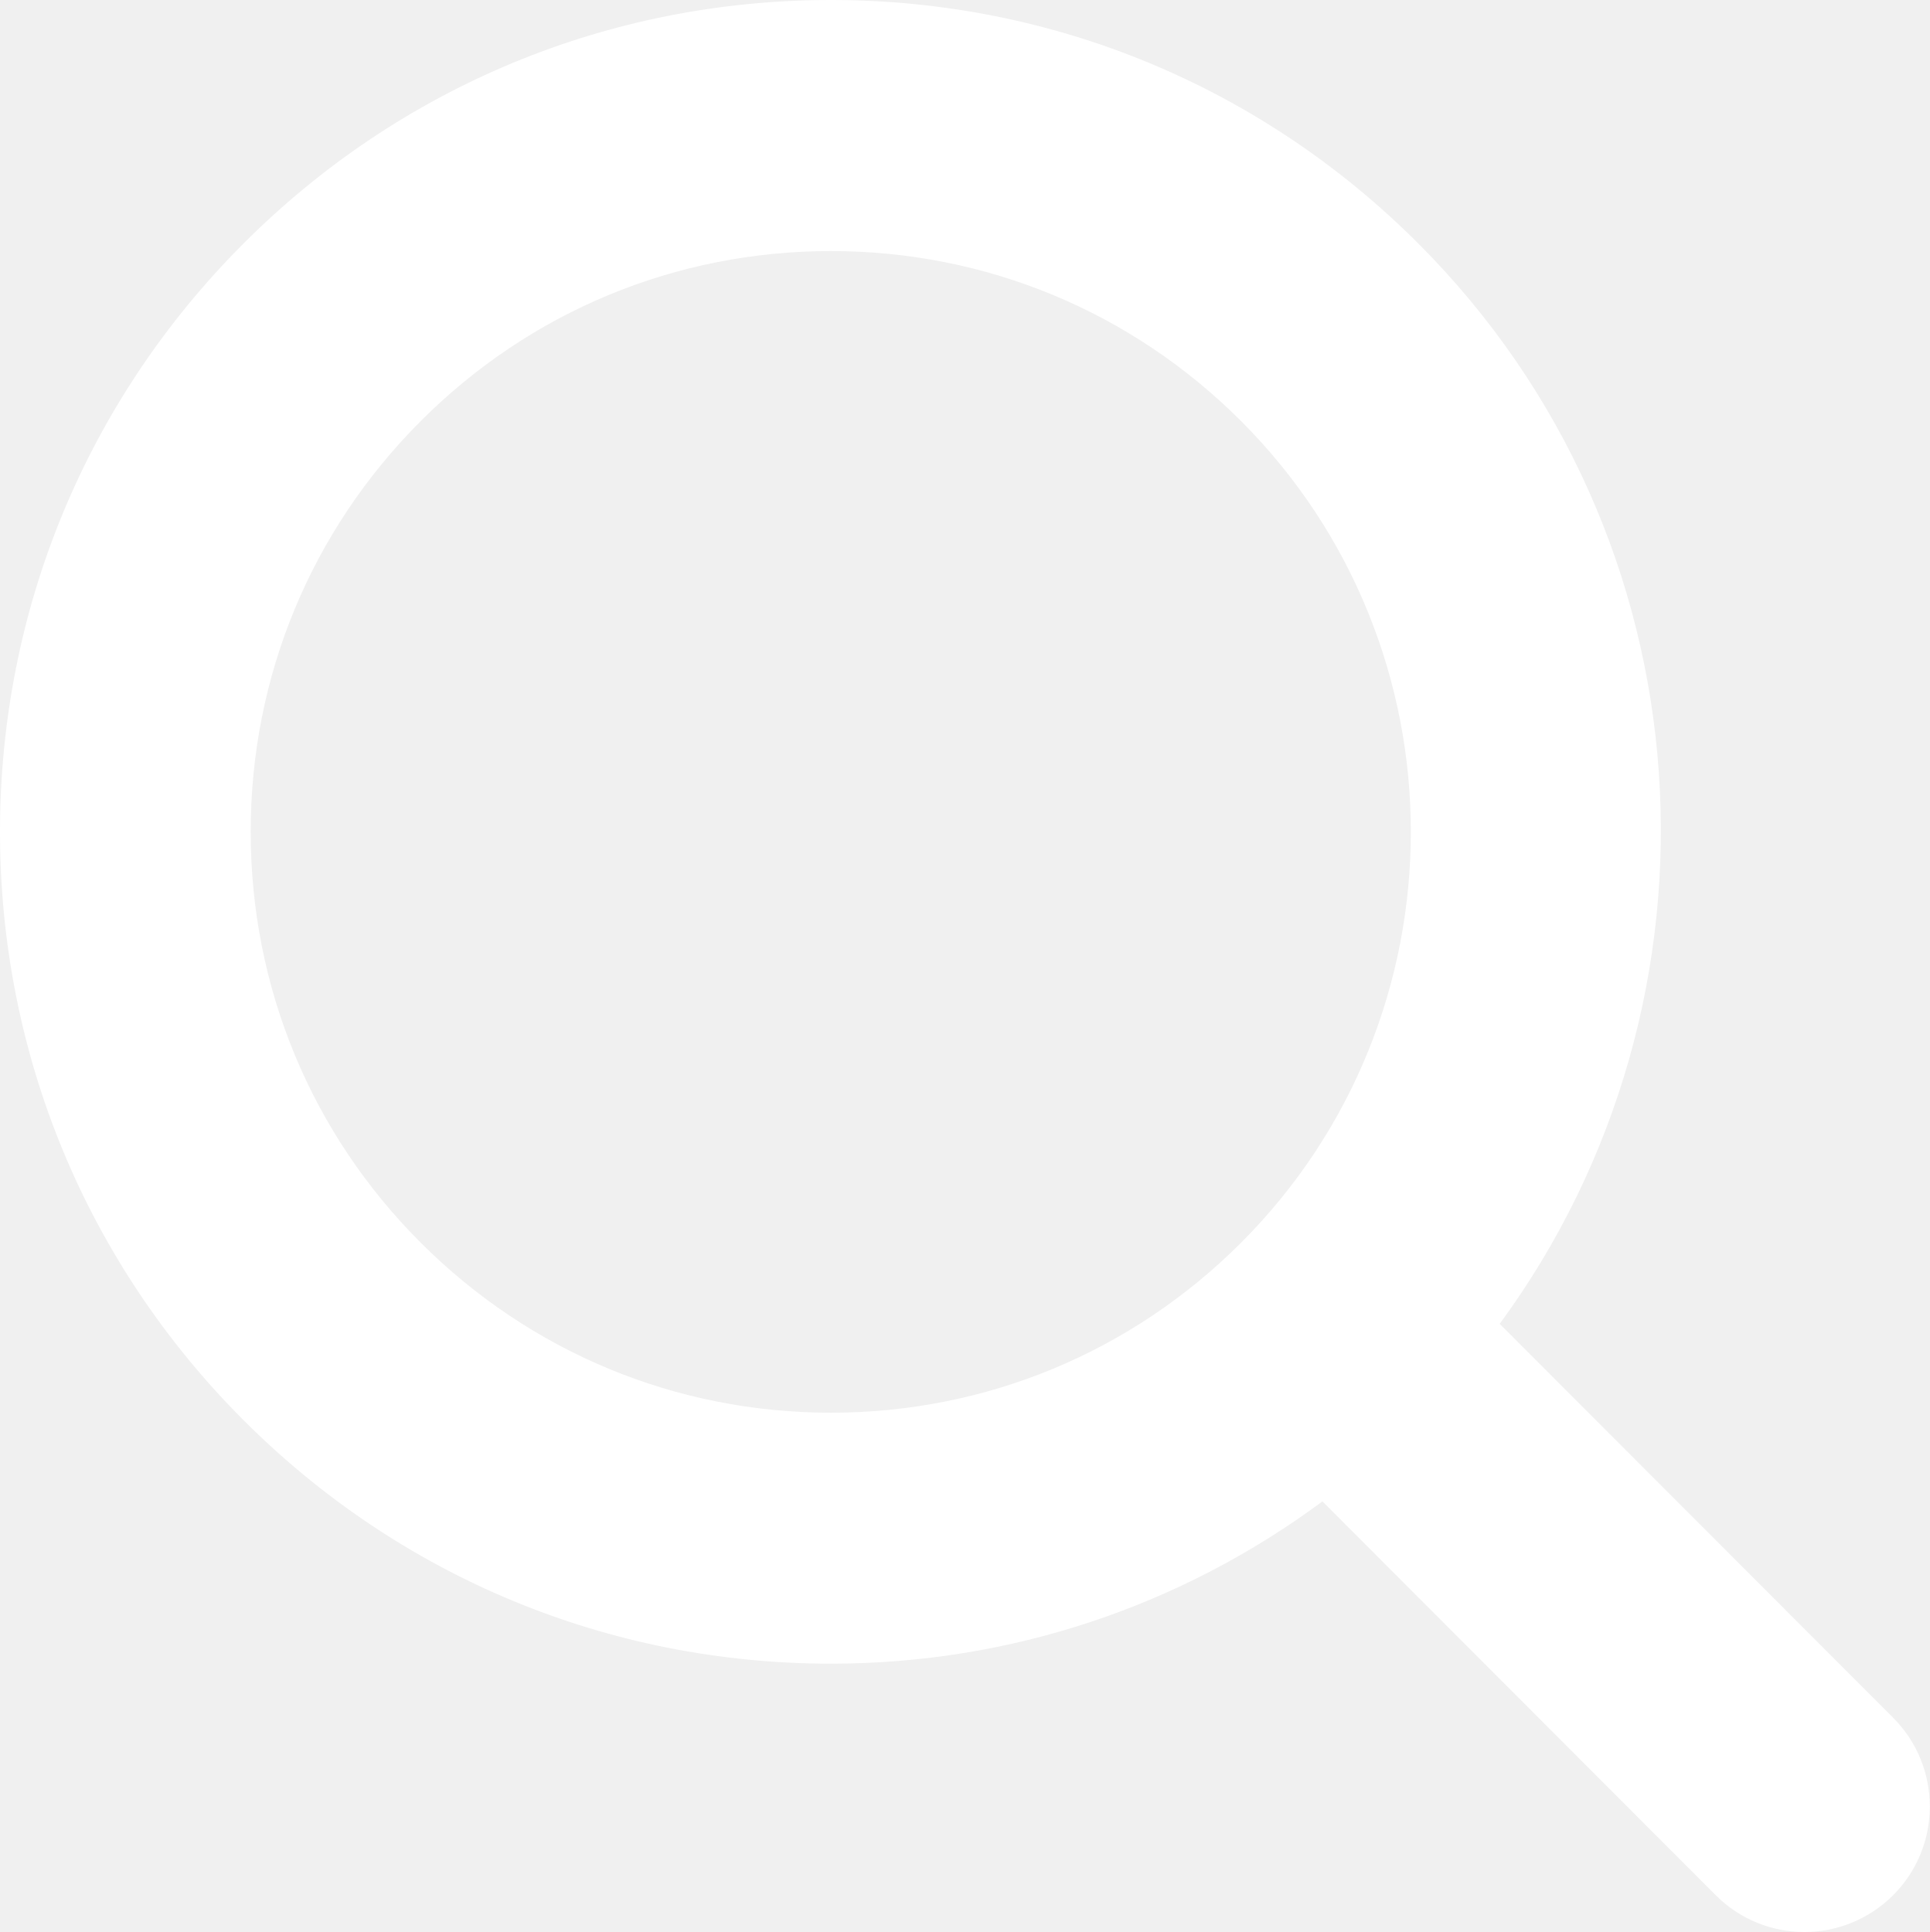
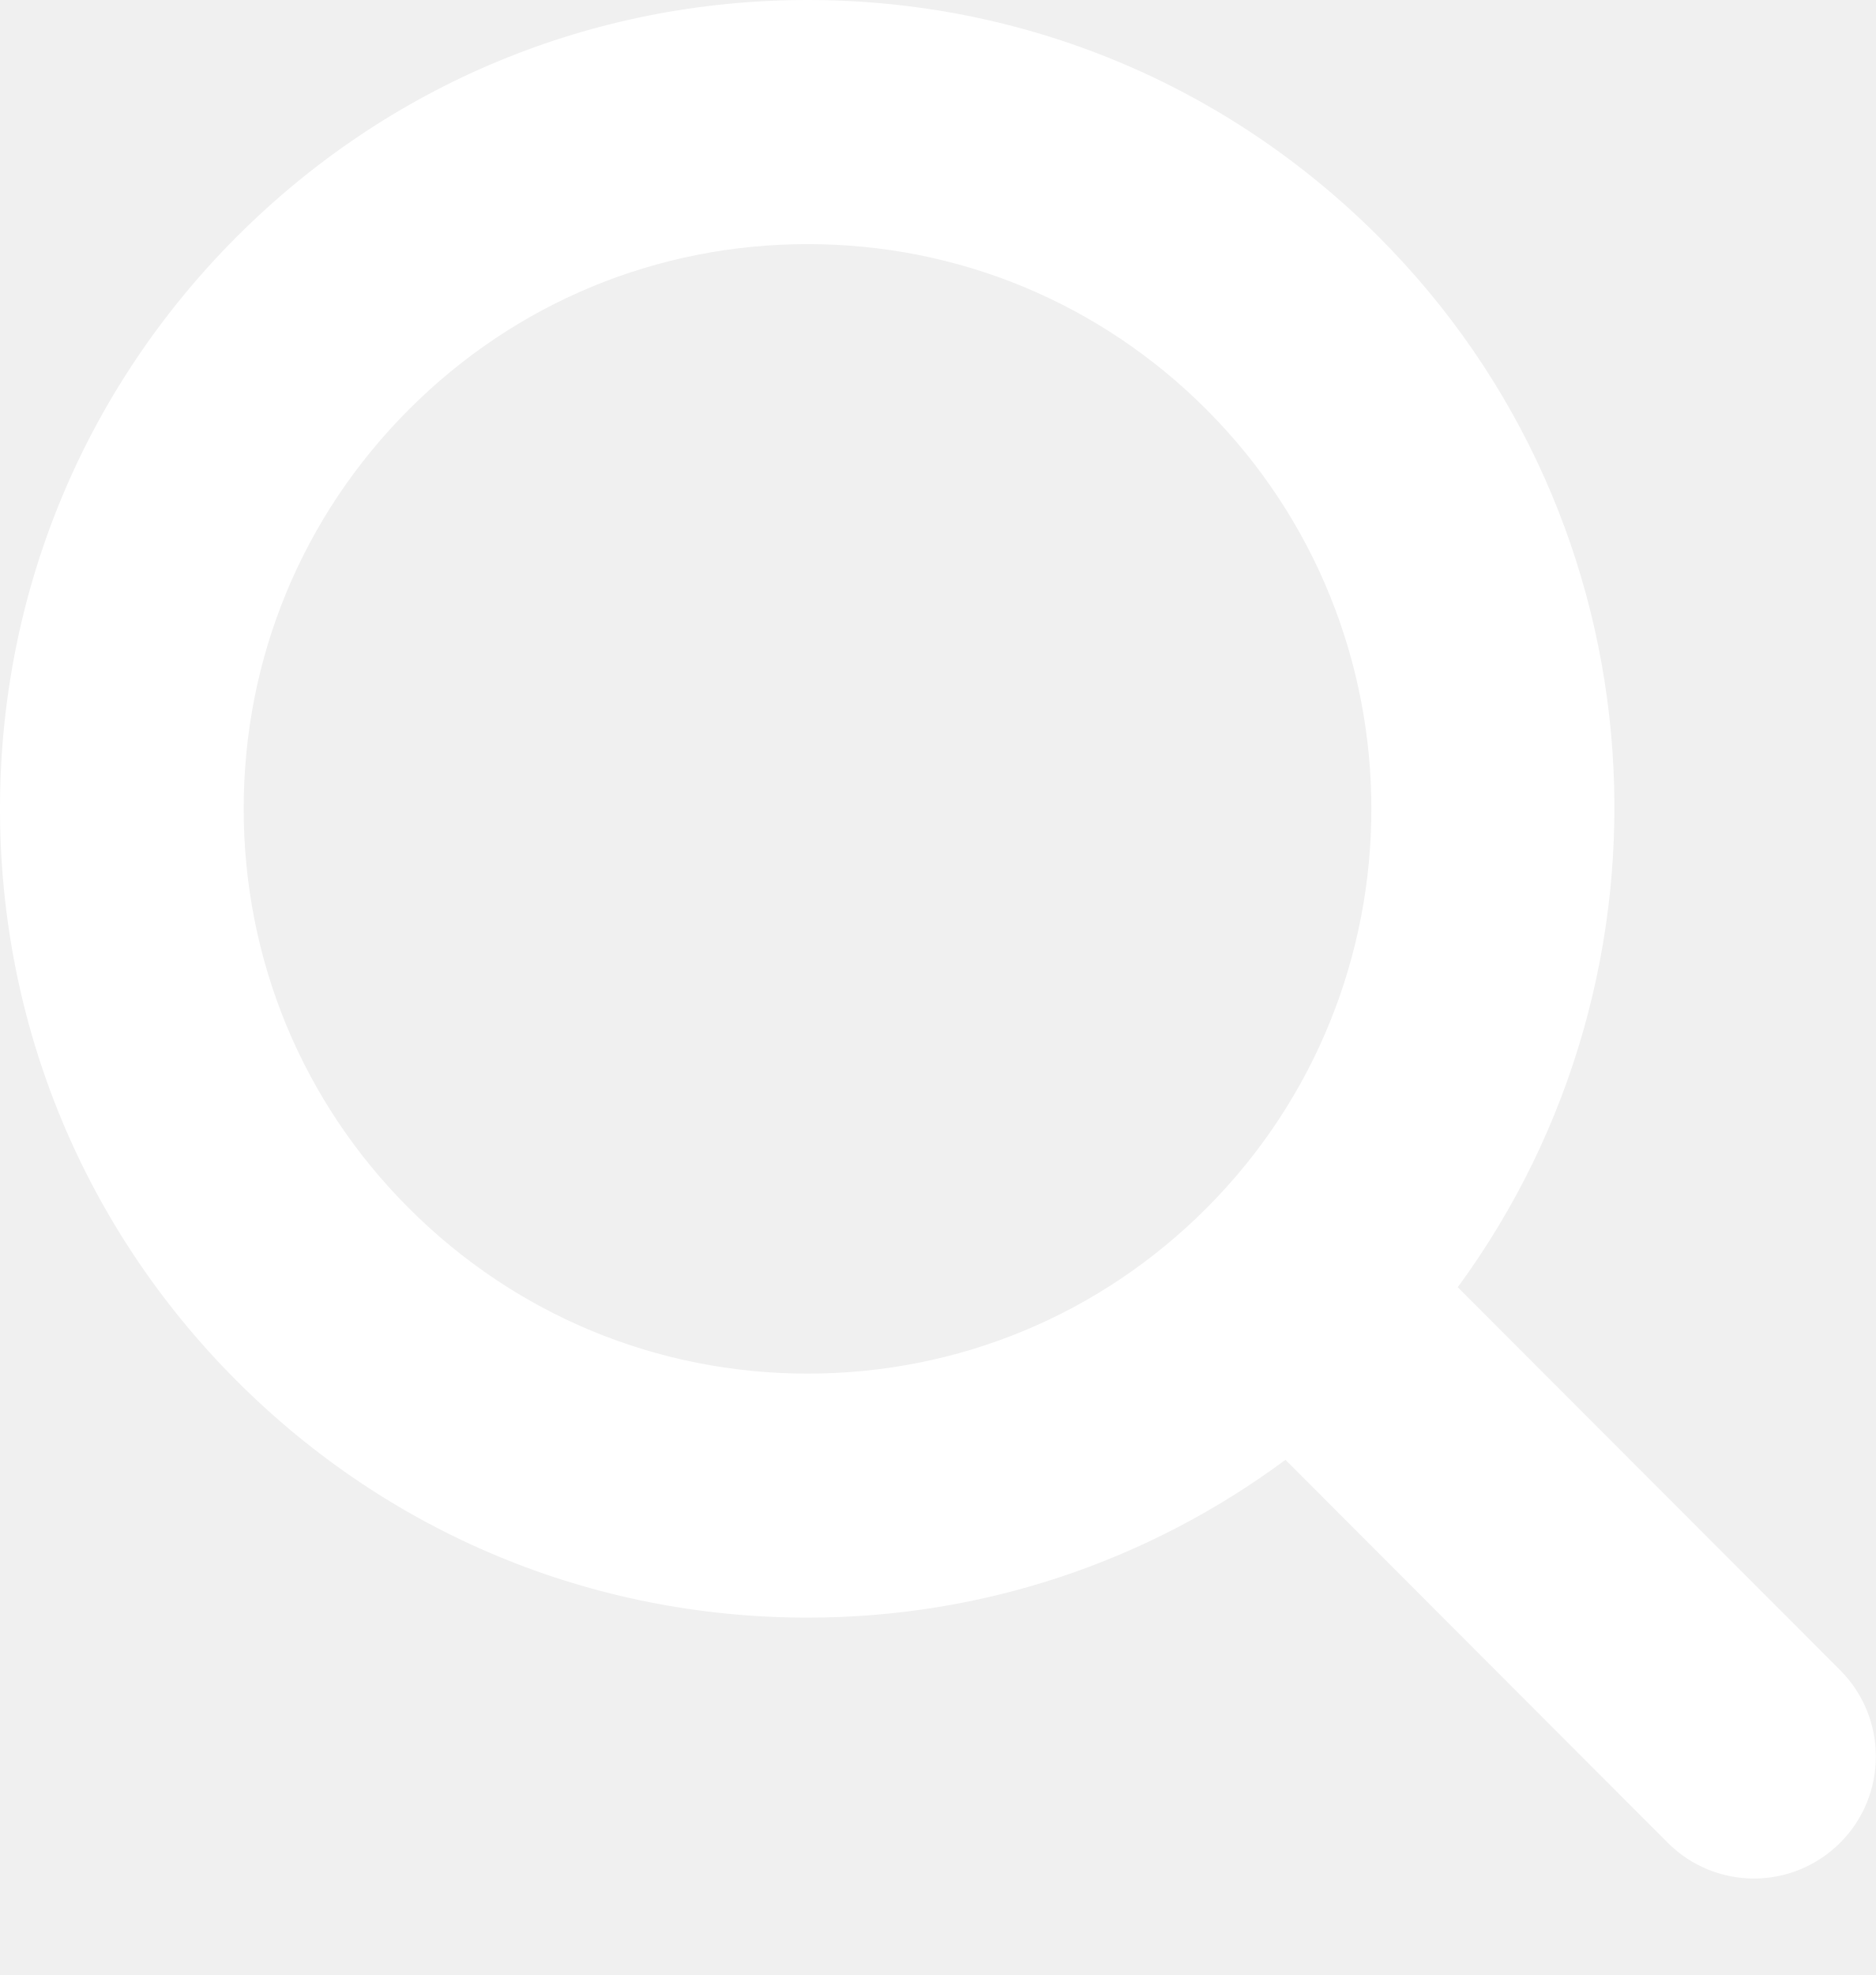
- <svg xmlns="http://www.w3.org/2000/svg" version="1.1" id="Layer_1" x="0px" y="0px" width="18.998px" height="19.023px" viewBox="0 0 18.998 19.023" enable-background="new 0 0 18.998 19.023" xml:space="preserve">
+ <svg xmlns="http://www.w3.org/2000/svg" version="1.1" id="Layer_1" x="0px" y="0px" width="19px" height="20px" viewBox="0 0 19 20" enable-background="new 0 0 19 20" xml:space="preserve">
  <path fill="#FFFFFF" d="M8.18,16.381c1.768,0,3.444-0.565,4.839-1.598l3.872,3.878c0.241,0.241,0.557,0.362,0.873,0.362  c0.315,0,0.631-0.121,0.873-0.362c0.482-0.482,0.482-1.265,0-1.748l-3.873-3.878c2.352-3.203,2.092-7.741-0.8-10.636  C12.419,0.852,10.365,0,8.18,0C5.995,0,3.941,0.852,2.396,2.399C0.851,3.946,0,6.003,0,8.19c0,2.188,0.851,4.245,2.396,5.792  C3.941,15.529,5.995,16.381,8.18,16.381z M4.141,4.147C5.22,3.066,6.654,2.472,8.18,2.472c1.526,0,2.96,0.595,4.039,1.675  c2.227,2.23,2.227,5.858,0,8.088c-1.079,1.08-2.513,1.675-4.039,1.675c-1.525,0-2.959-0.595-4.039-1.675S2.468,9.718,2.468,8.19  S3.062,5.227,4.141,4.147z" />
</svg>
